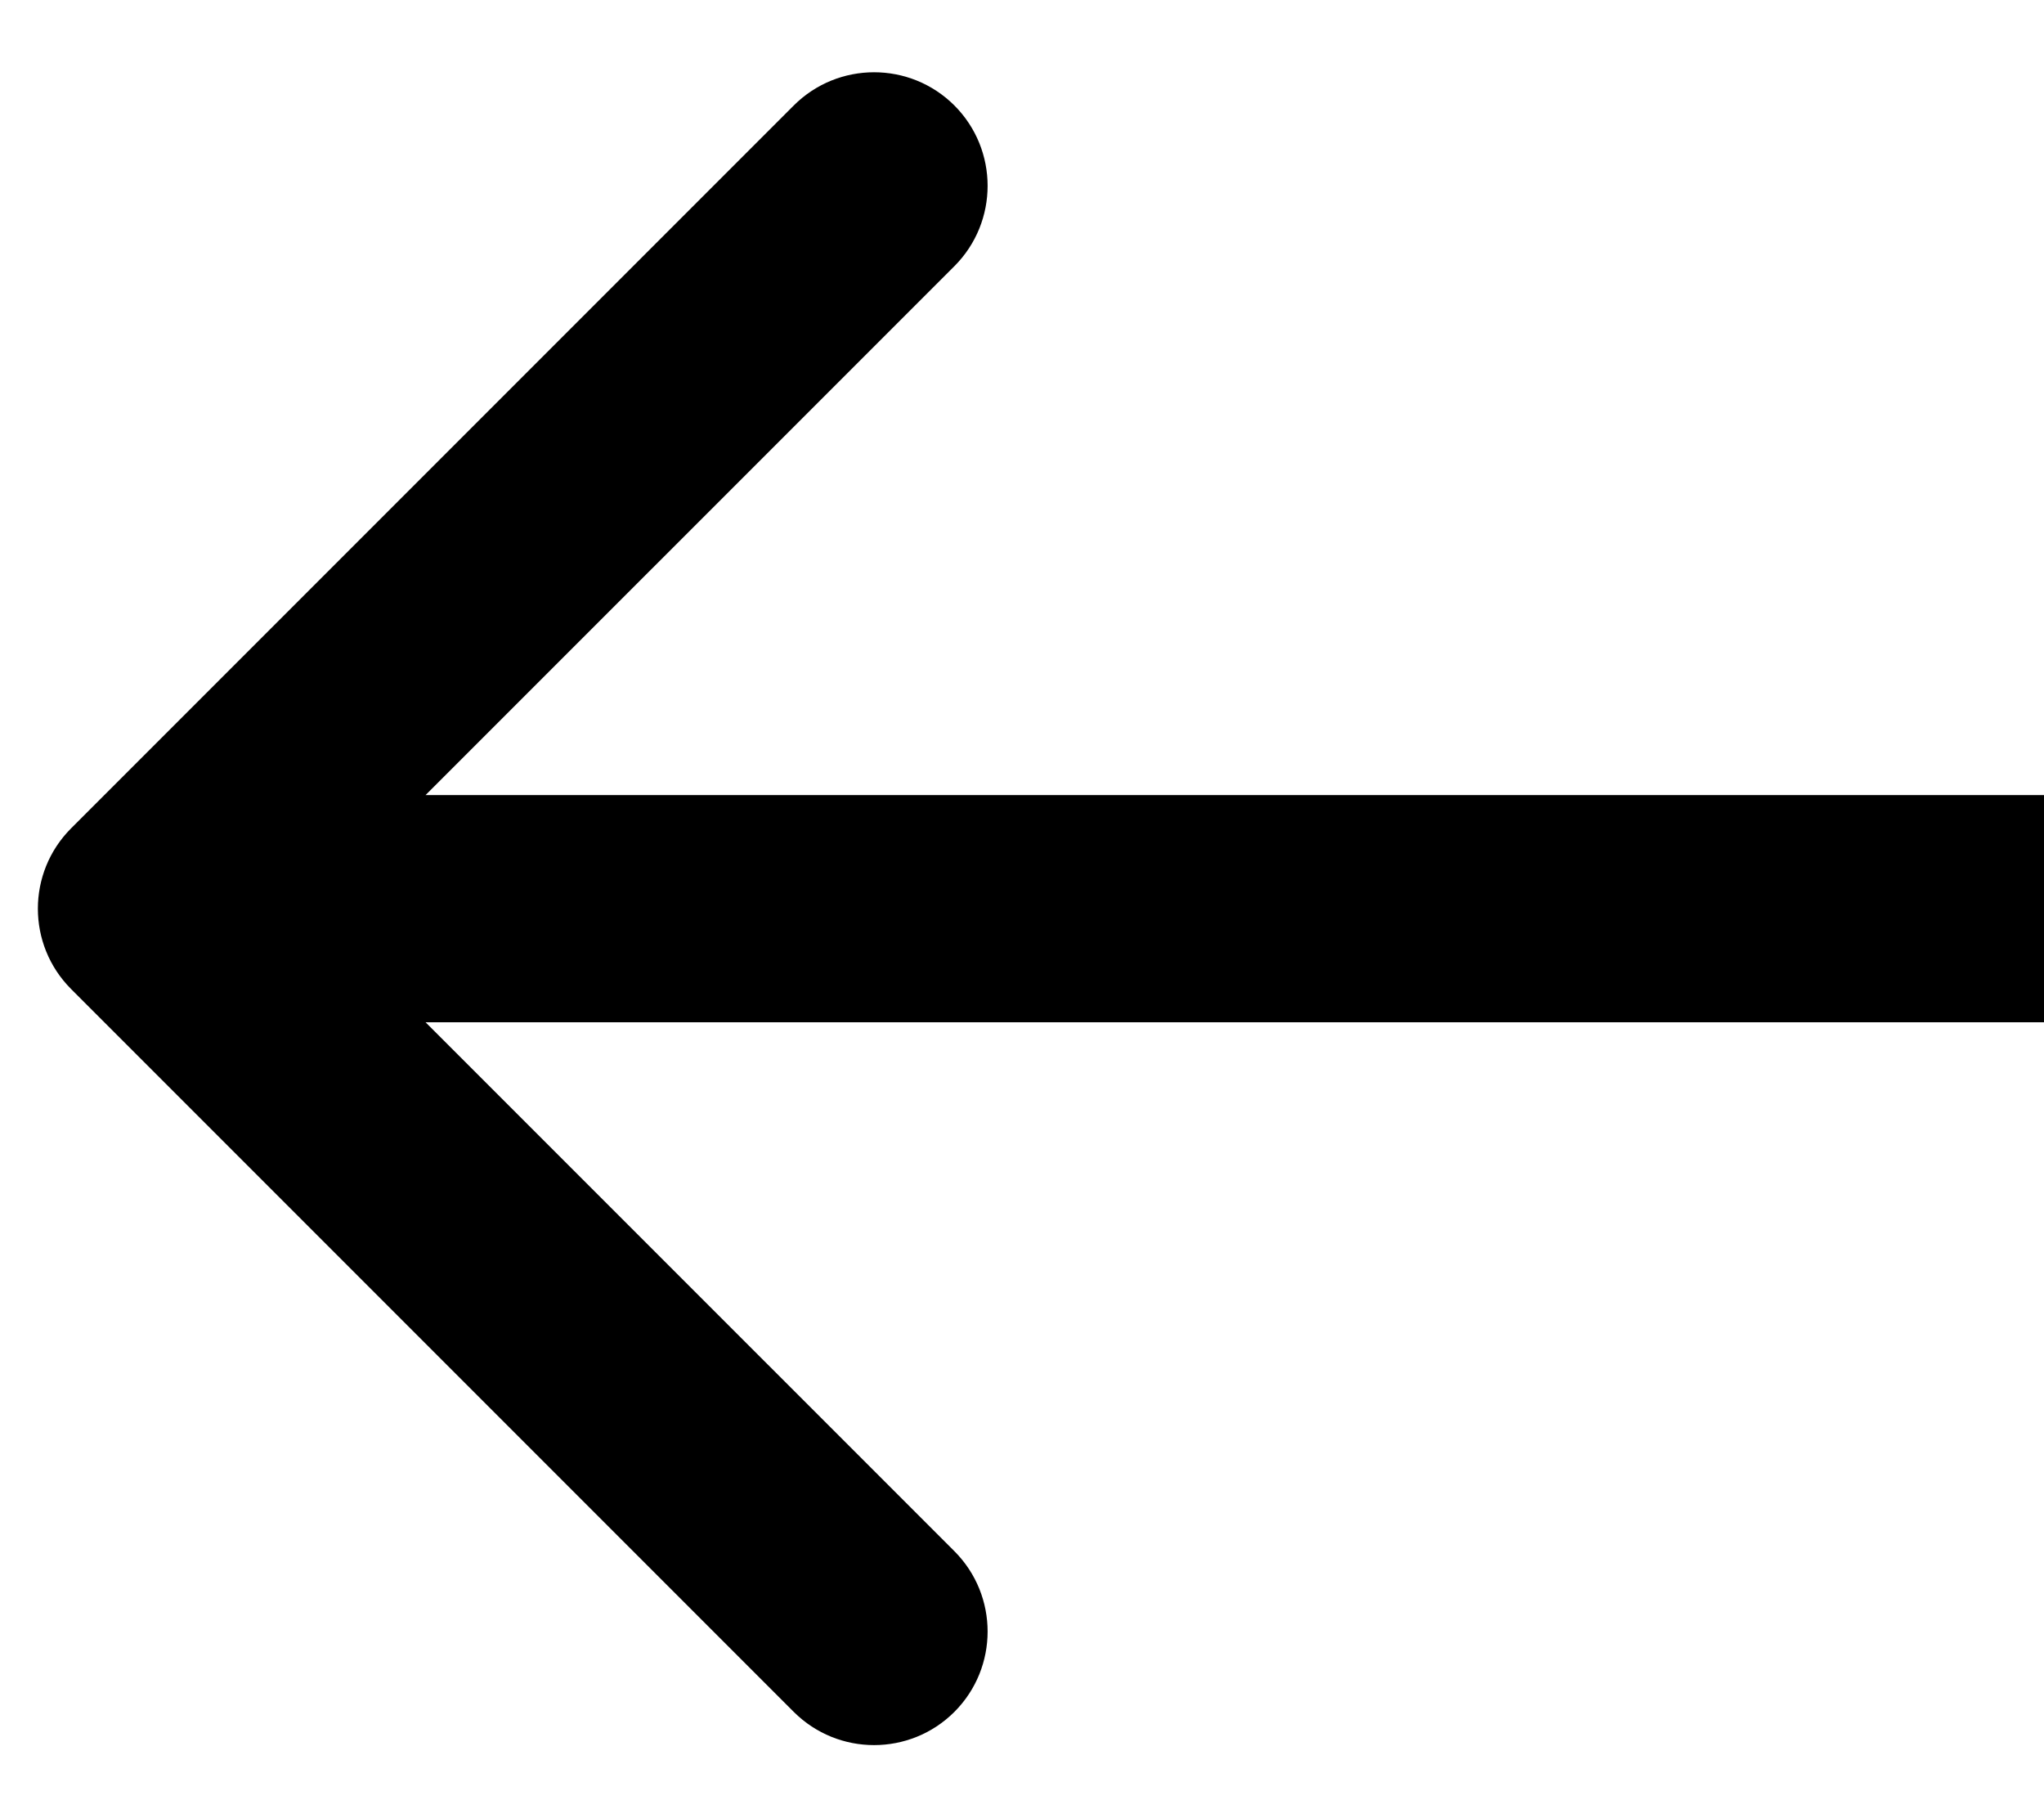
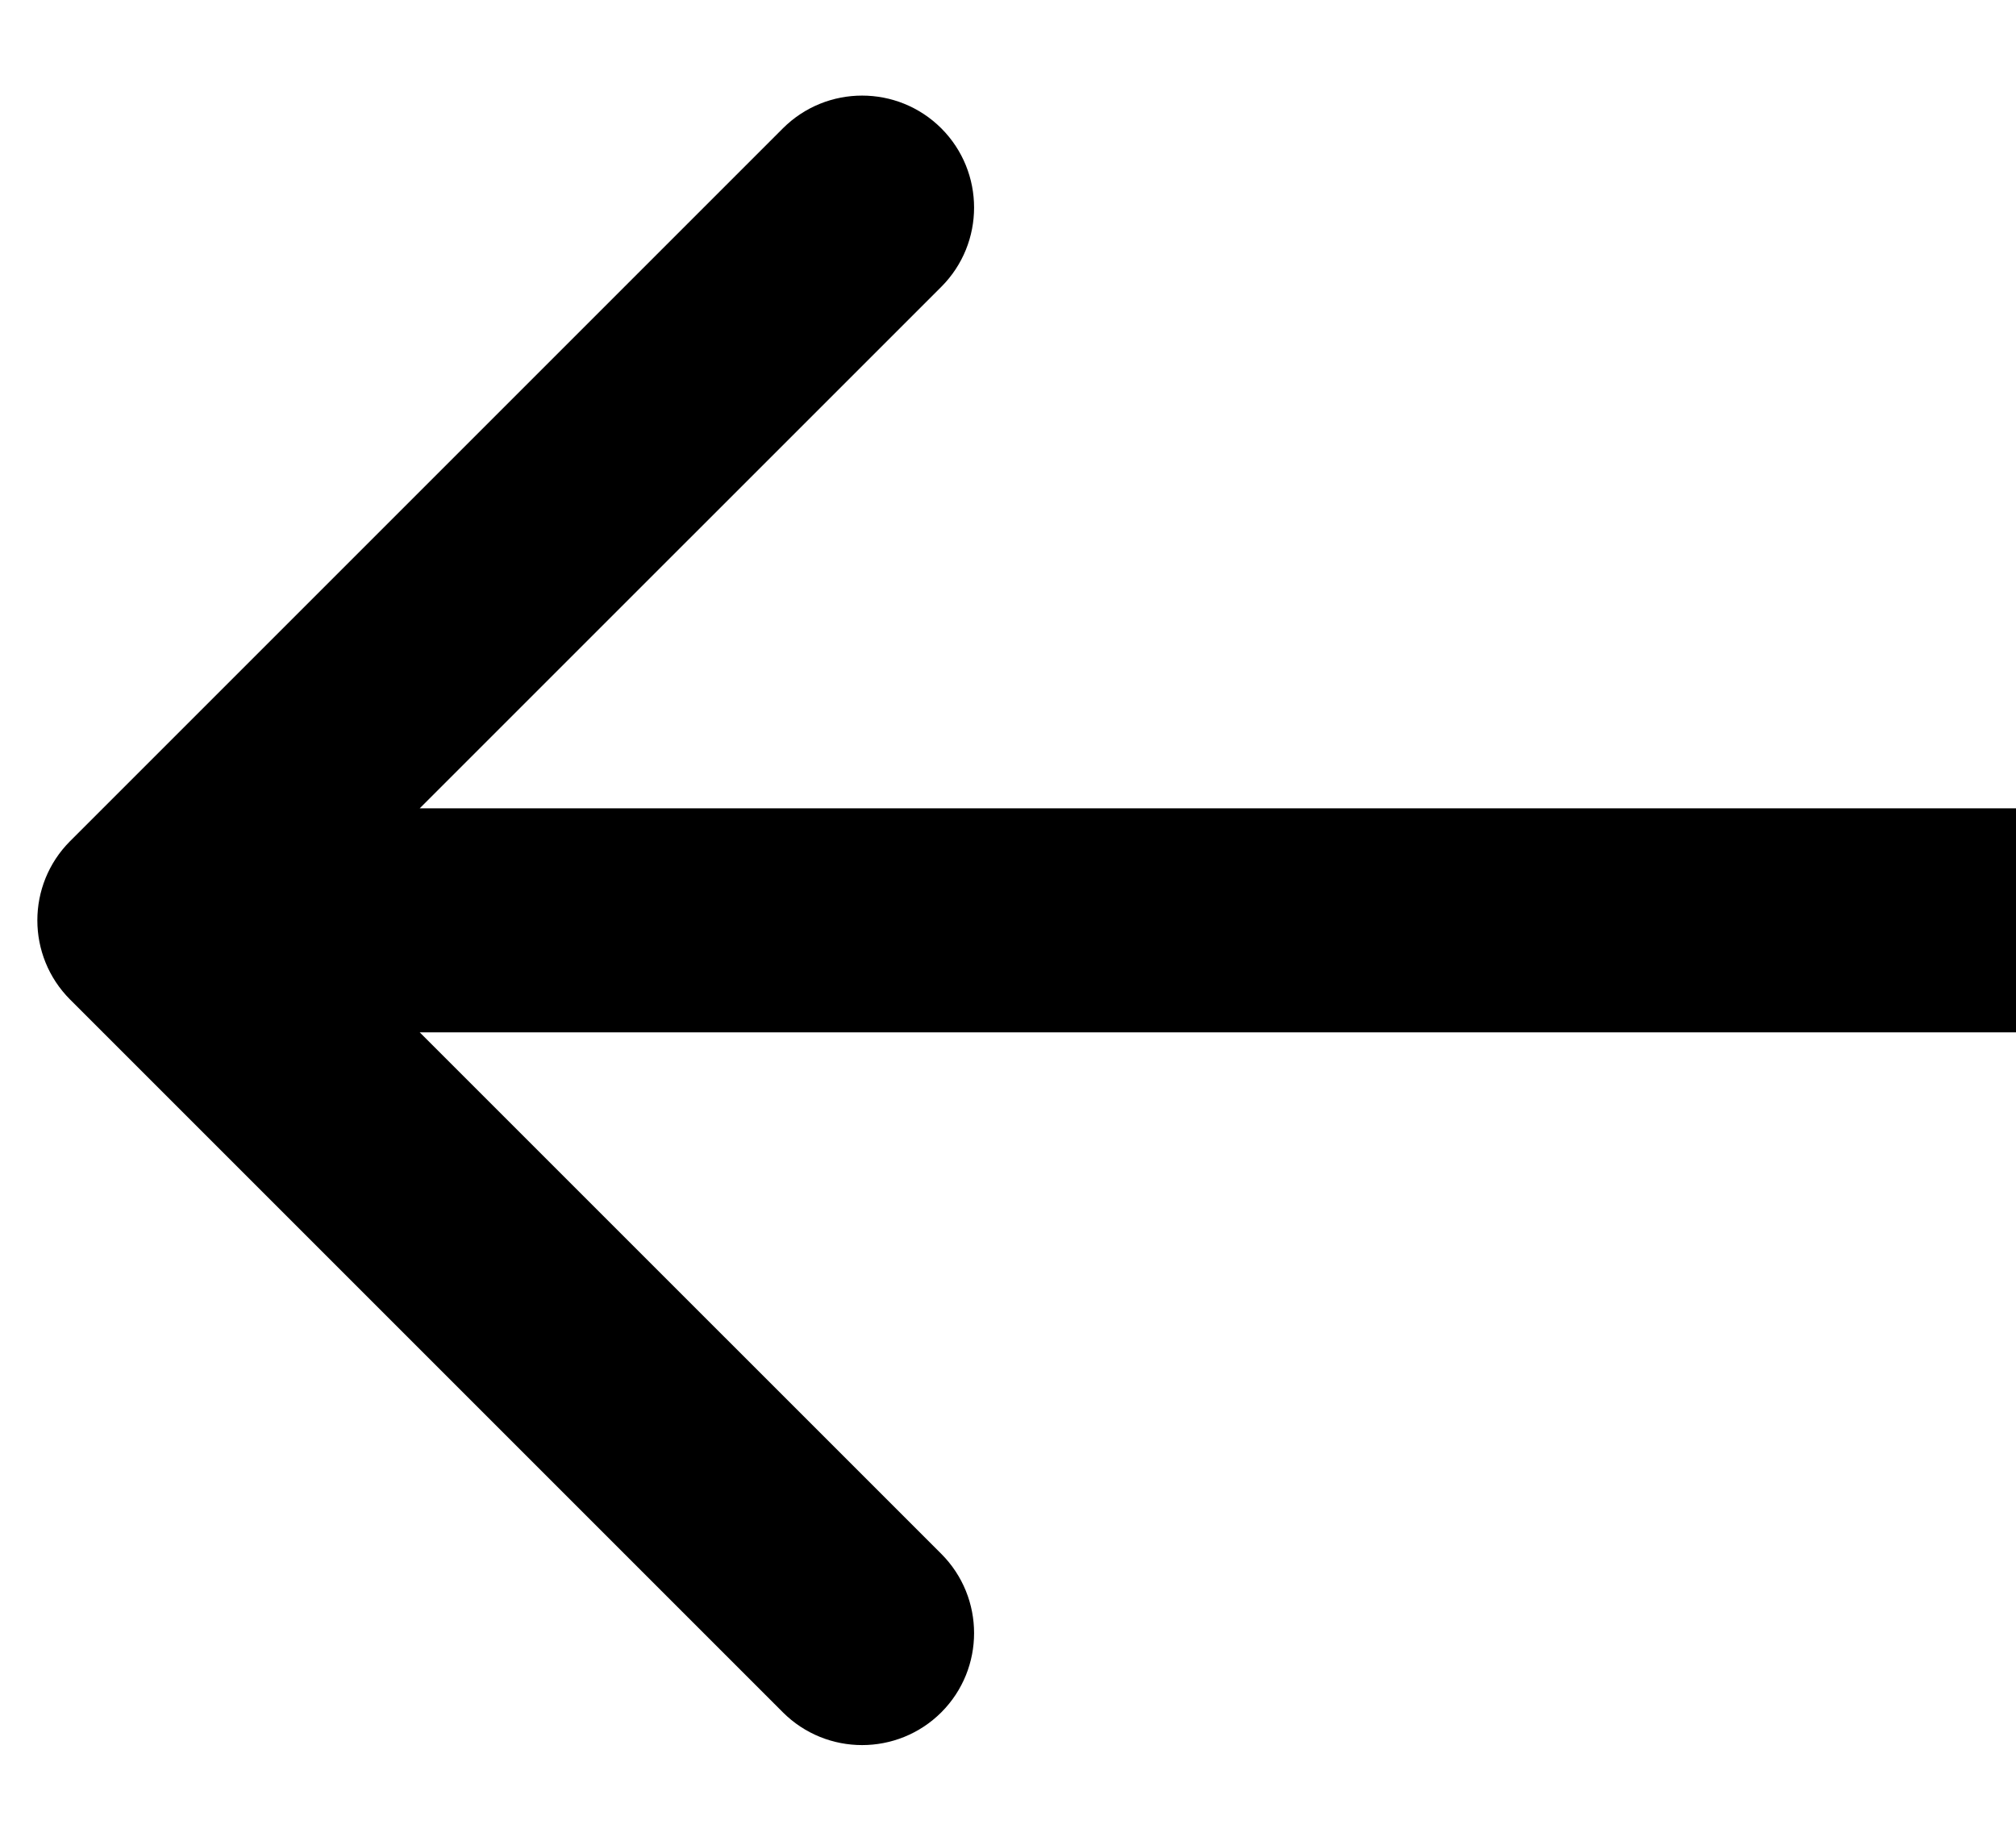
- <svg xmlns="http://www.w3.org/2000/svg" width="27" height="24" viewBox="0 0 27 24" fill="none">
+ <svg xmlns="http://www.w3.org/2000/svg" width="23" height="21" viewBox="0 0 27 24" fill="none">
  <path d="M0.939 10.939C0.354 11.525 0.354 12.475 0.939 13.061L10.485 22.607C11.071 23.192 12.021 23.192 12.607 22.607C13.192 22.021 13.192 21.071 12.607 20.485L4.121 12L12.607 3.515C13.192 2.929 13.192 1.979 12.607 1.393C12.021 0.808 11.071 0.808 10.485 1.393L0.939 10.939ZM27 10.5L2 10.5L2 13.5L27 13.5L27 10.5Z" fill="black" />
</svg>
